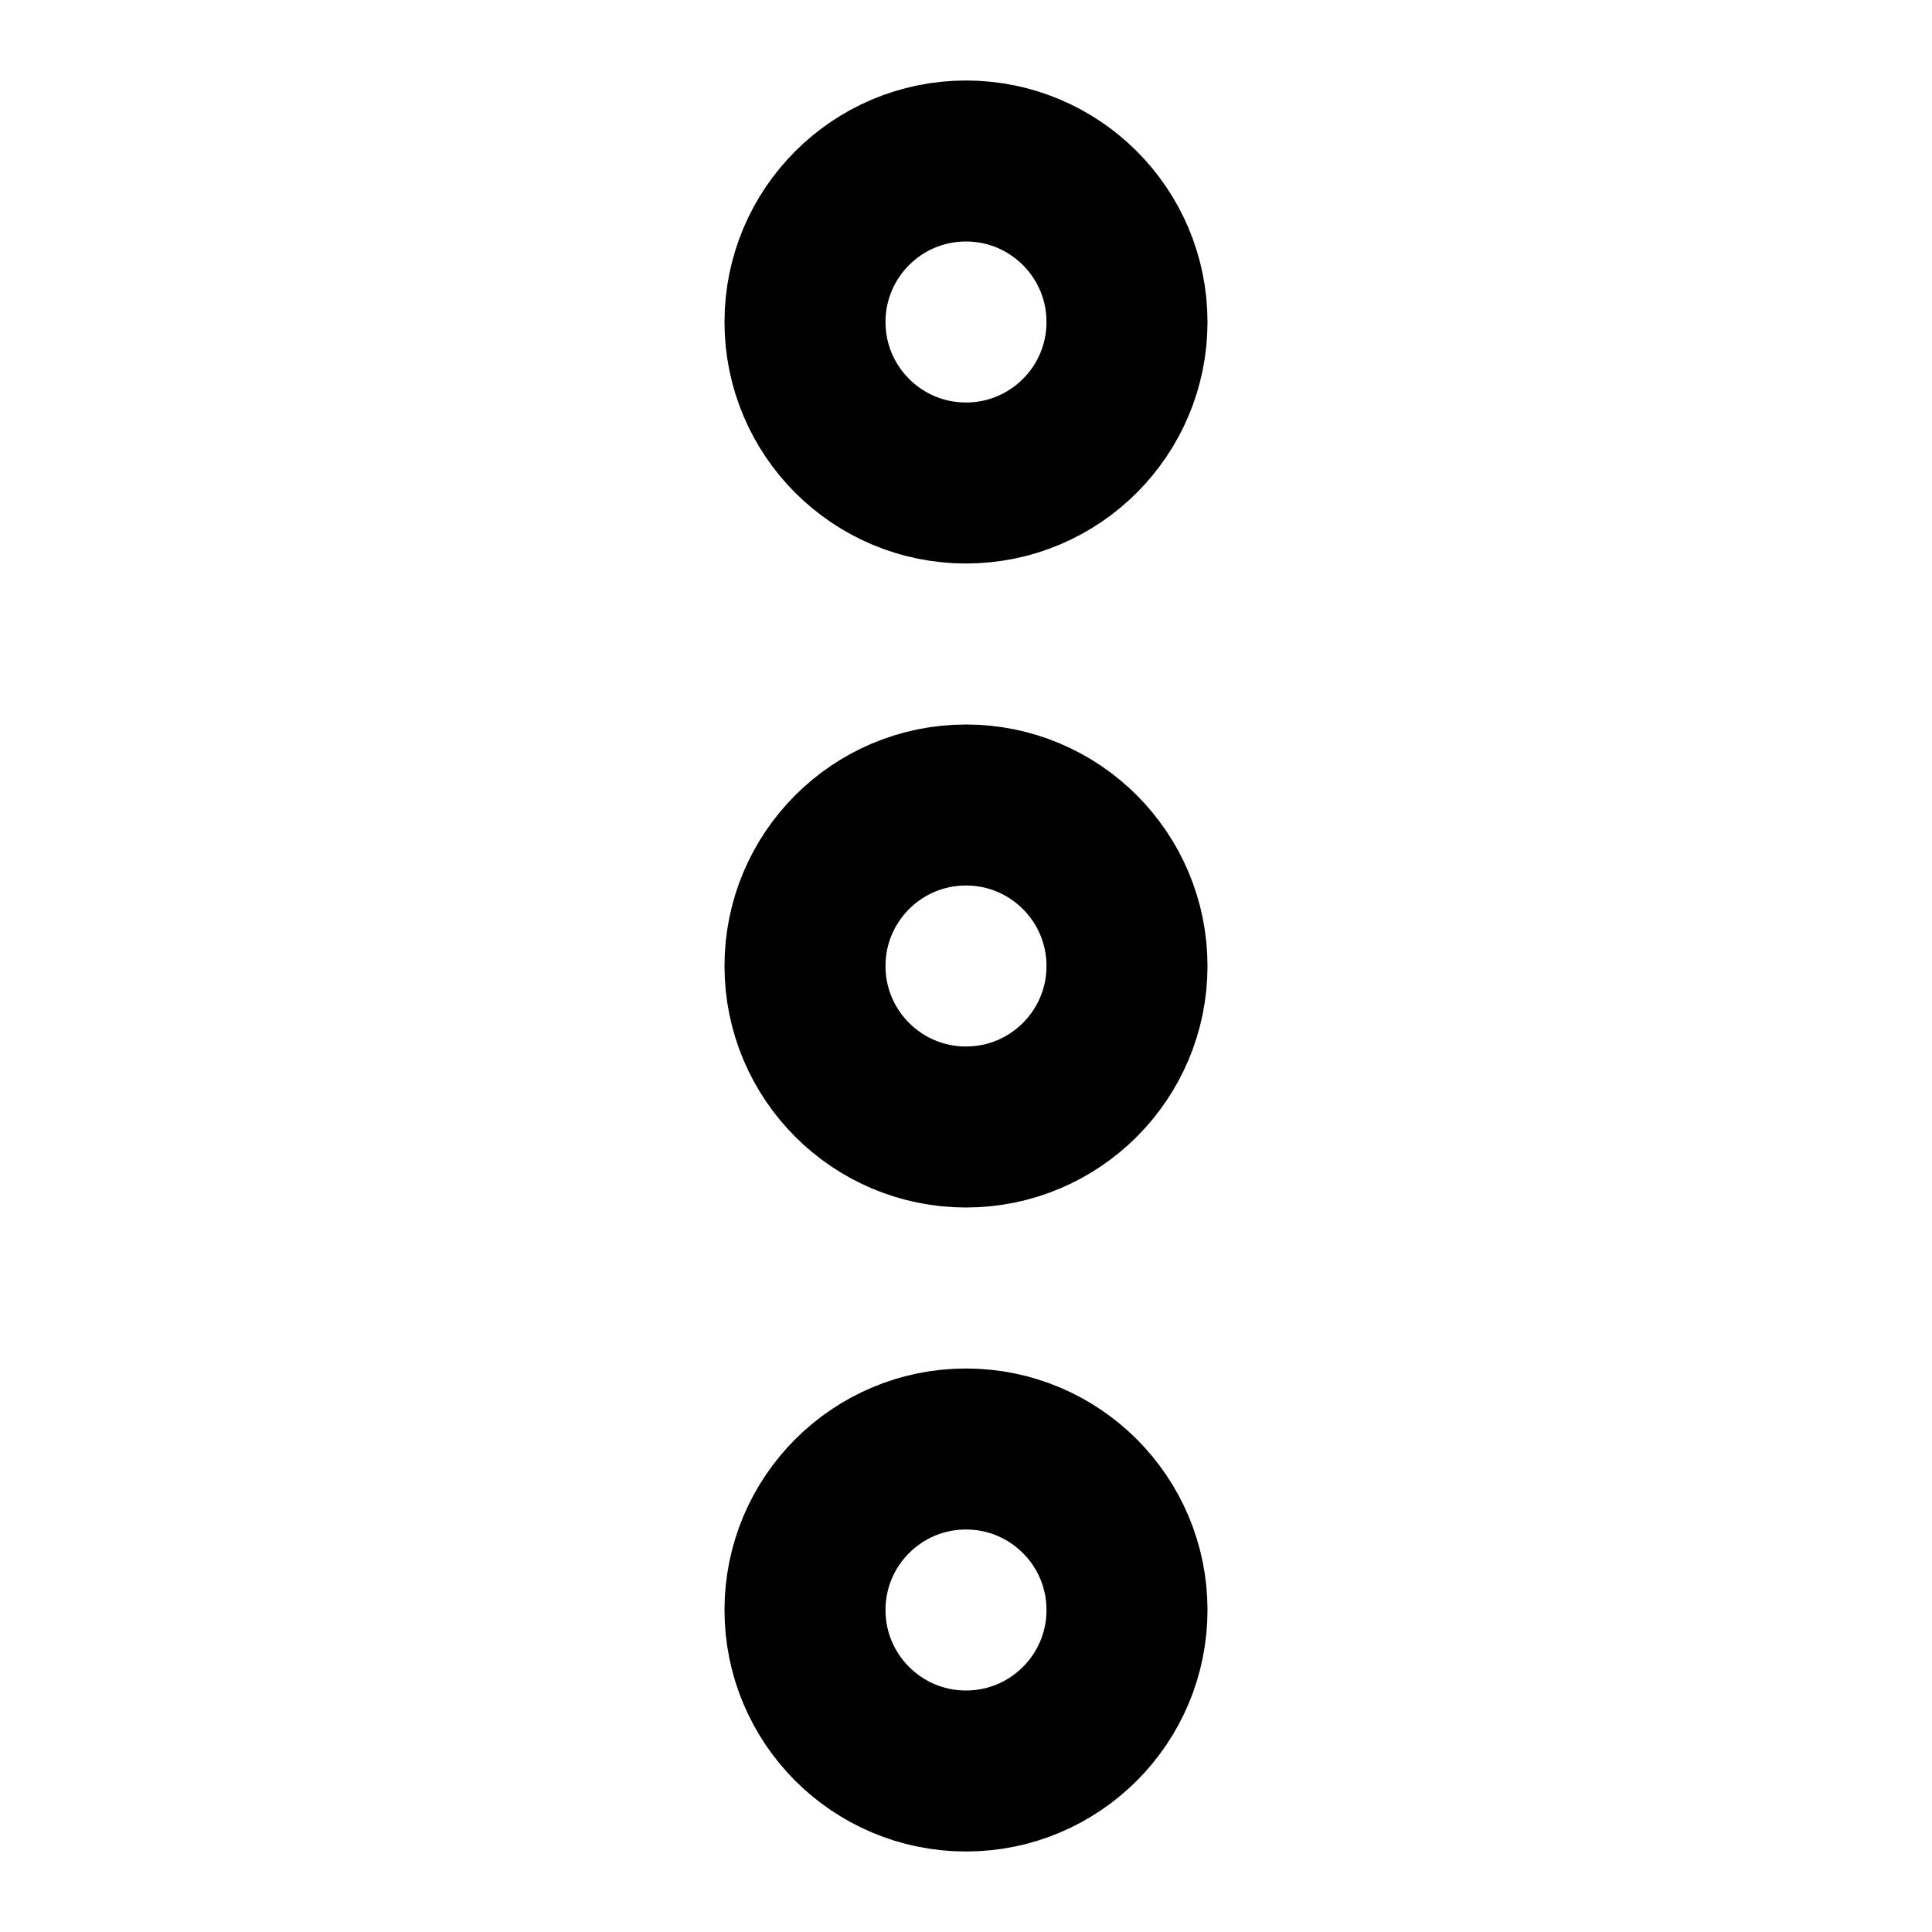
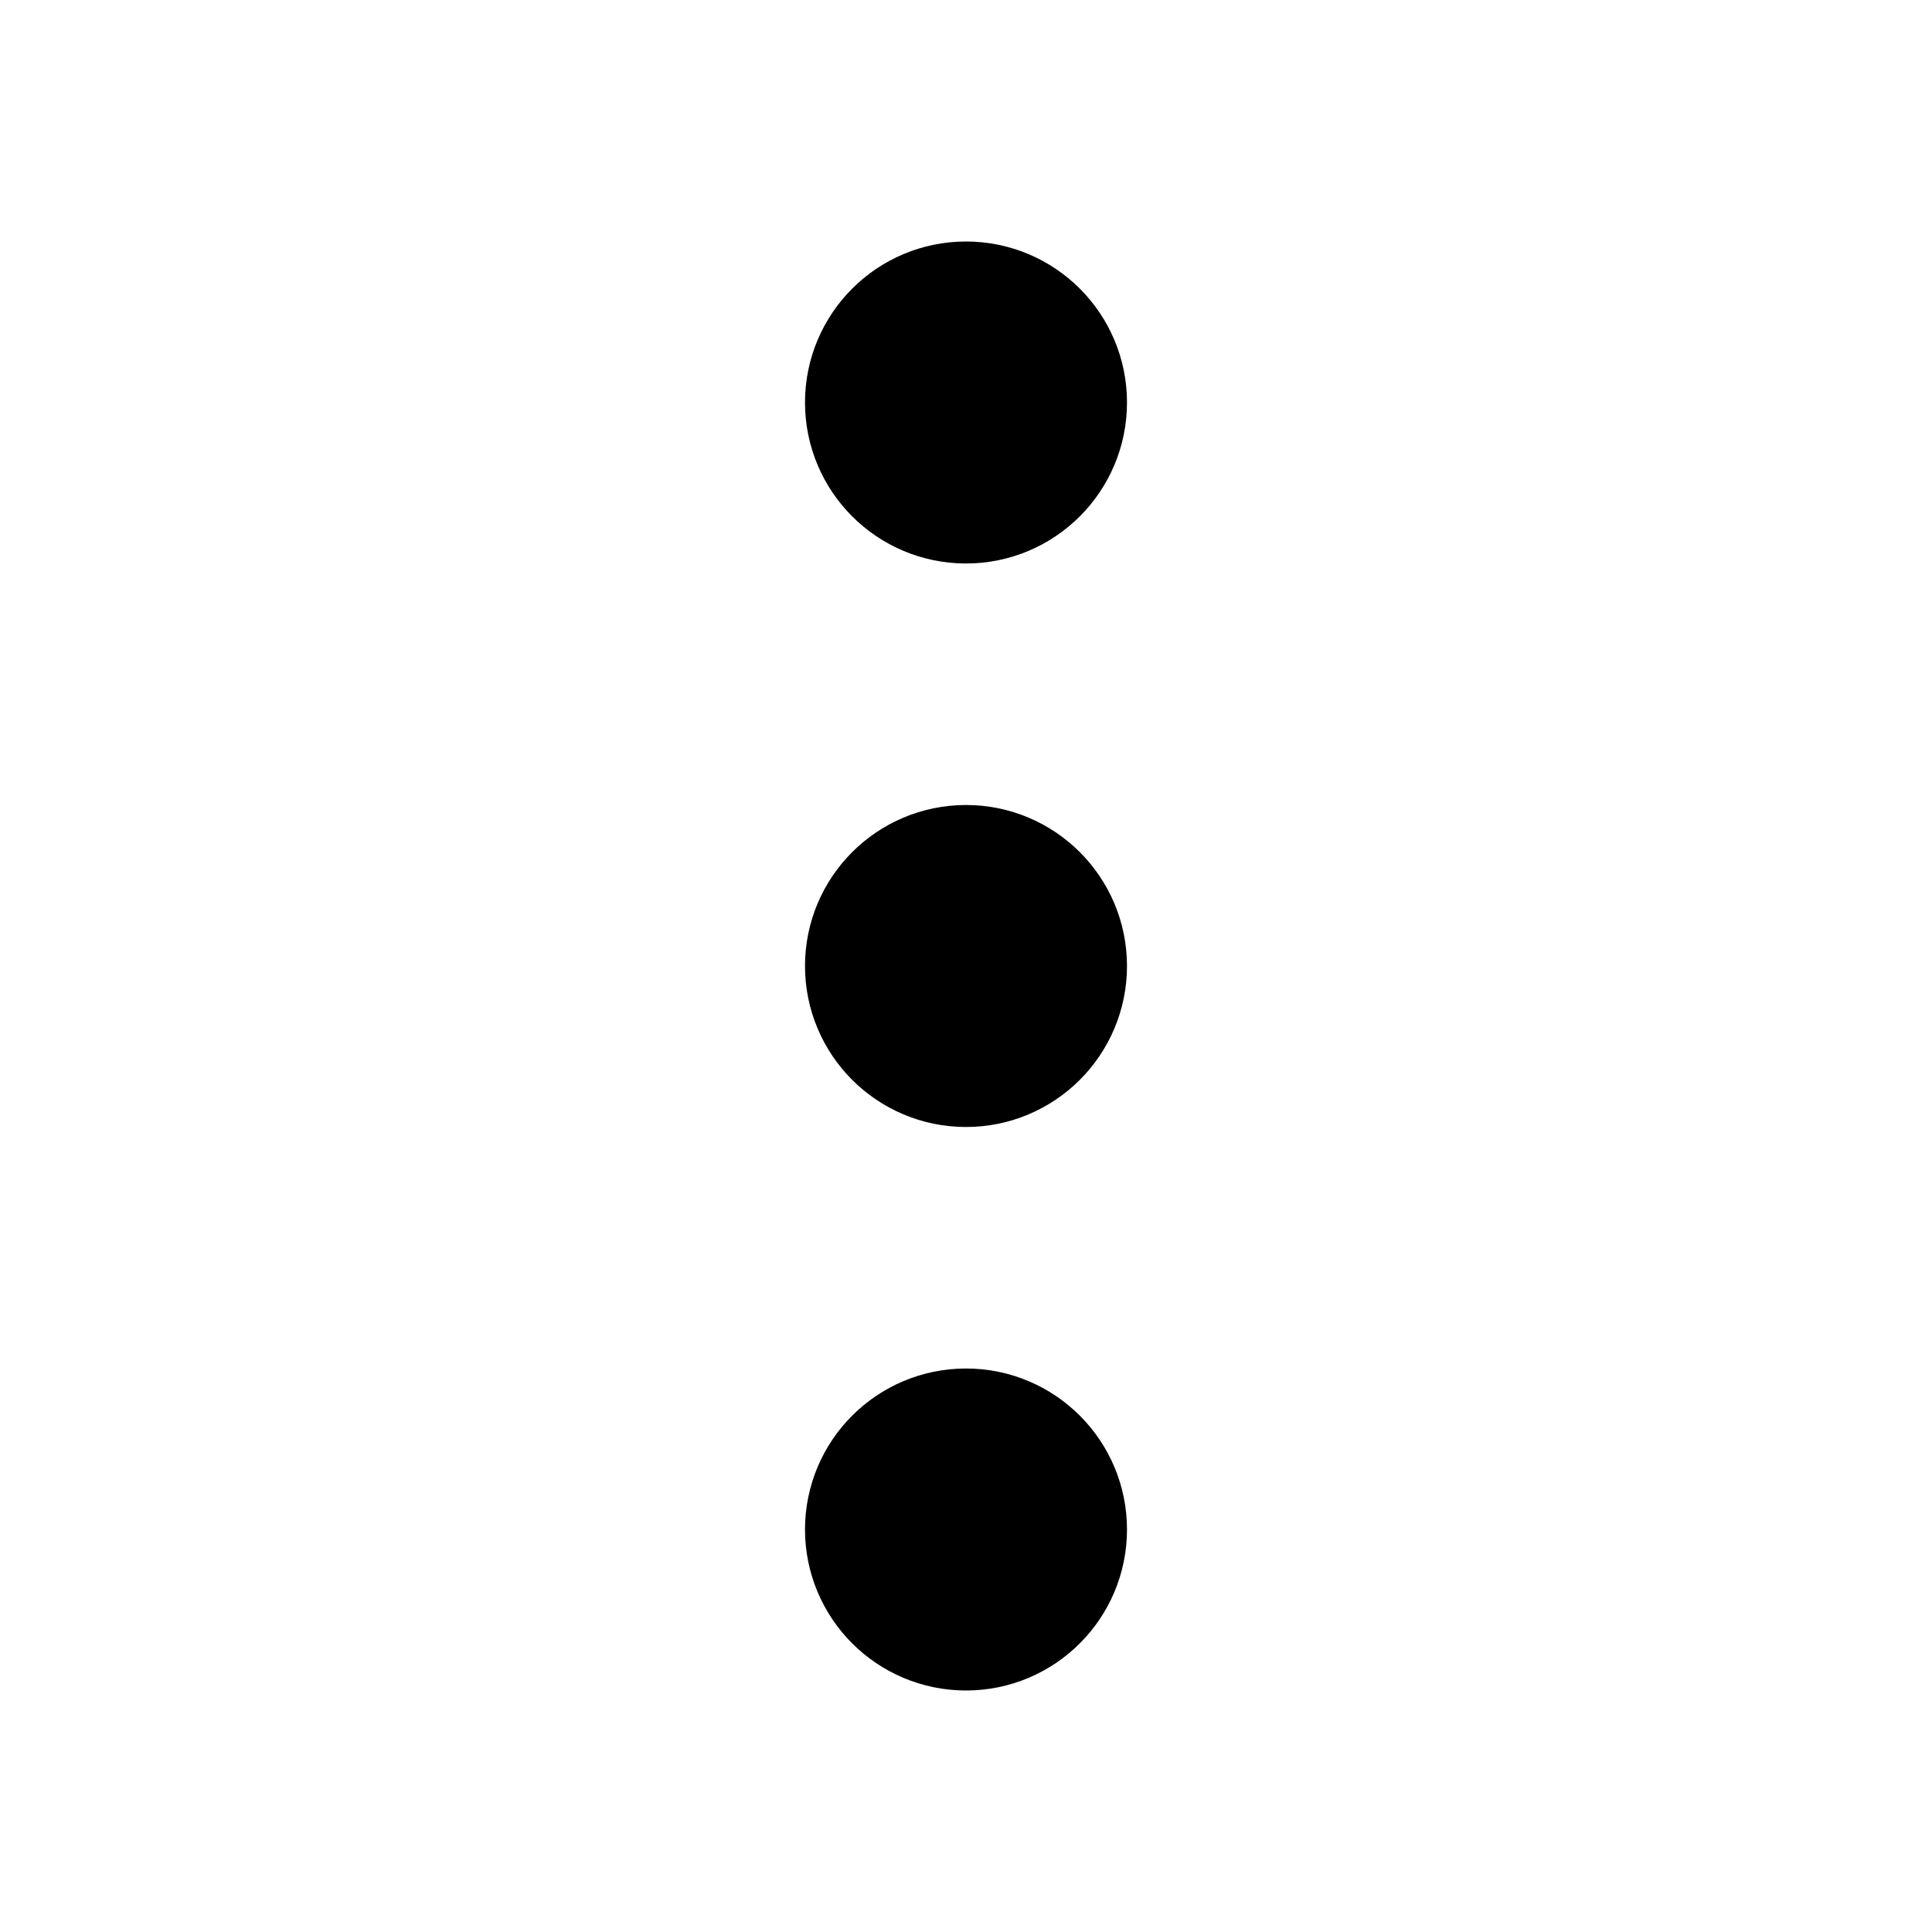
<svg xmlns="http://www.w3.org/2000/svg" width="24" height="24" viewBox="0 0 24 24" fill="none" stroke="currentColor" stroke-width="2" stroke-linecap="round" stroke-linejoin="round" class="feather feather-more-vertical">
-   <circle cx="12" cy="12" r="2" />
-   <circle cx="12" cy="4" r="2" />
-   <circle cx="12" cy="20" r="2" />
+   <circle cx="12" cy="12" r="1" />
+   <circle cx="12" cy="5" r="1" />
+   <circle cx="12" cy="19" r="1" />
</svg>
